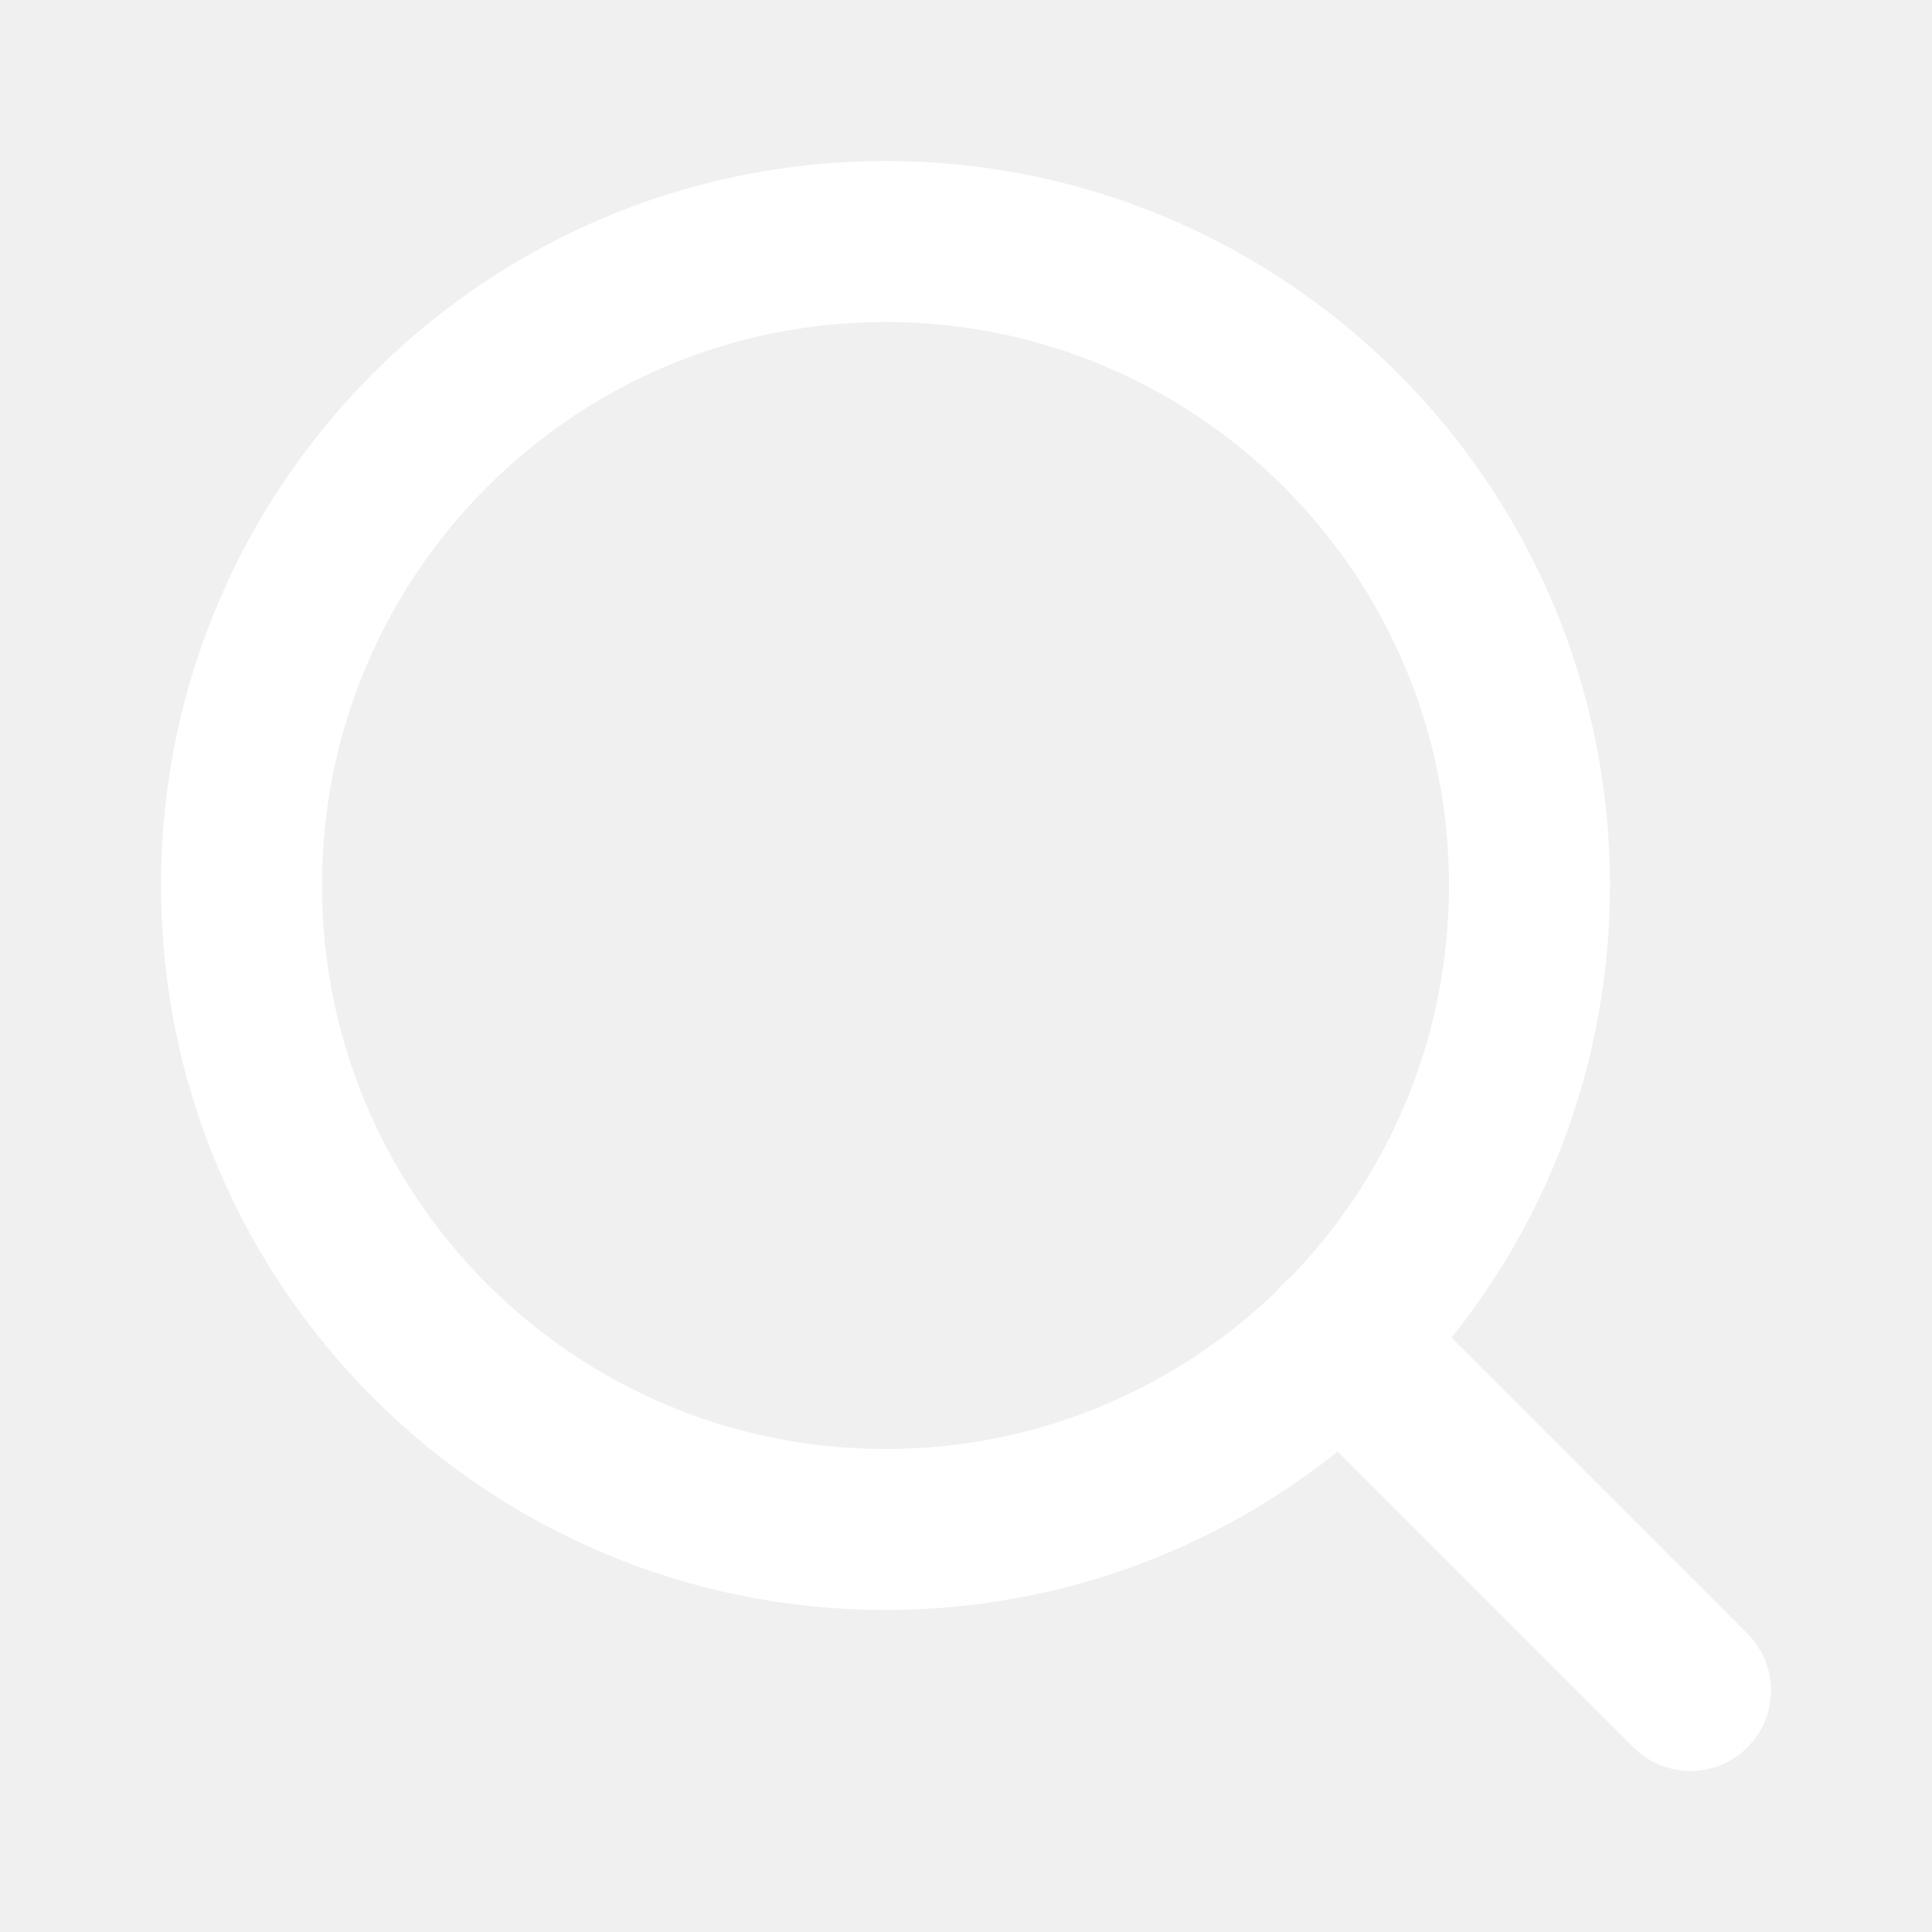
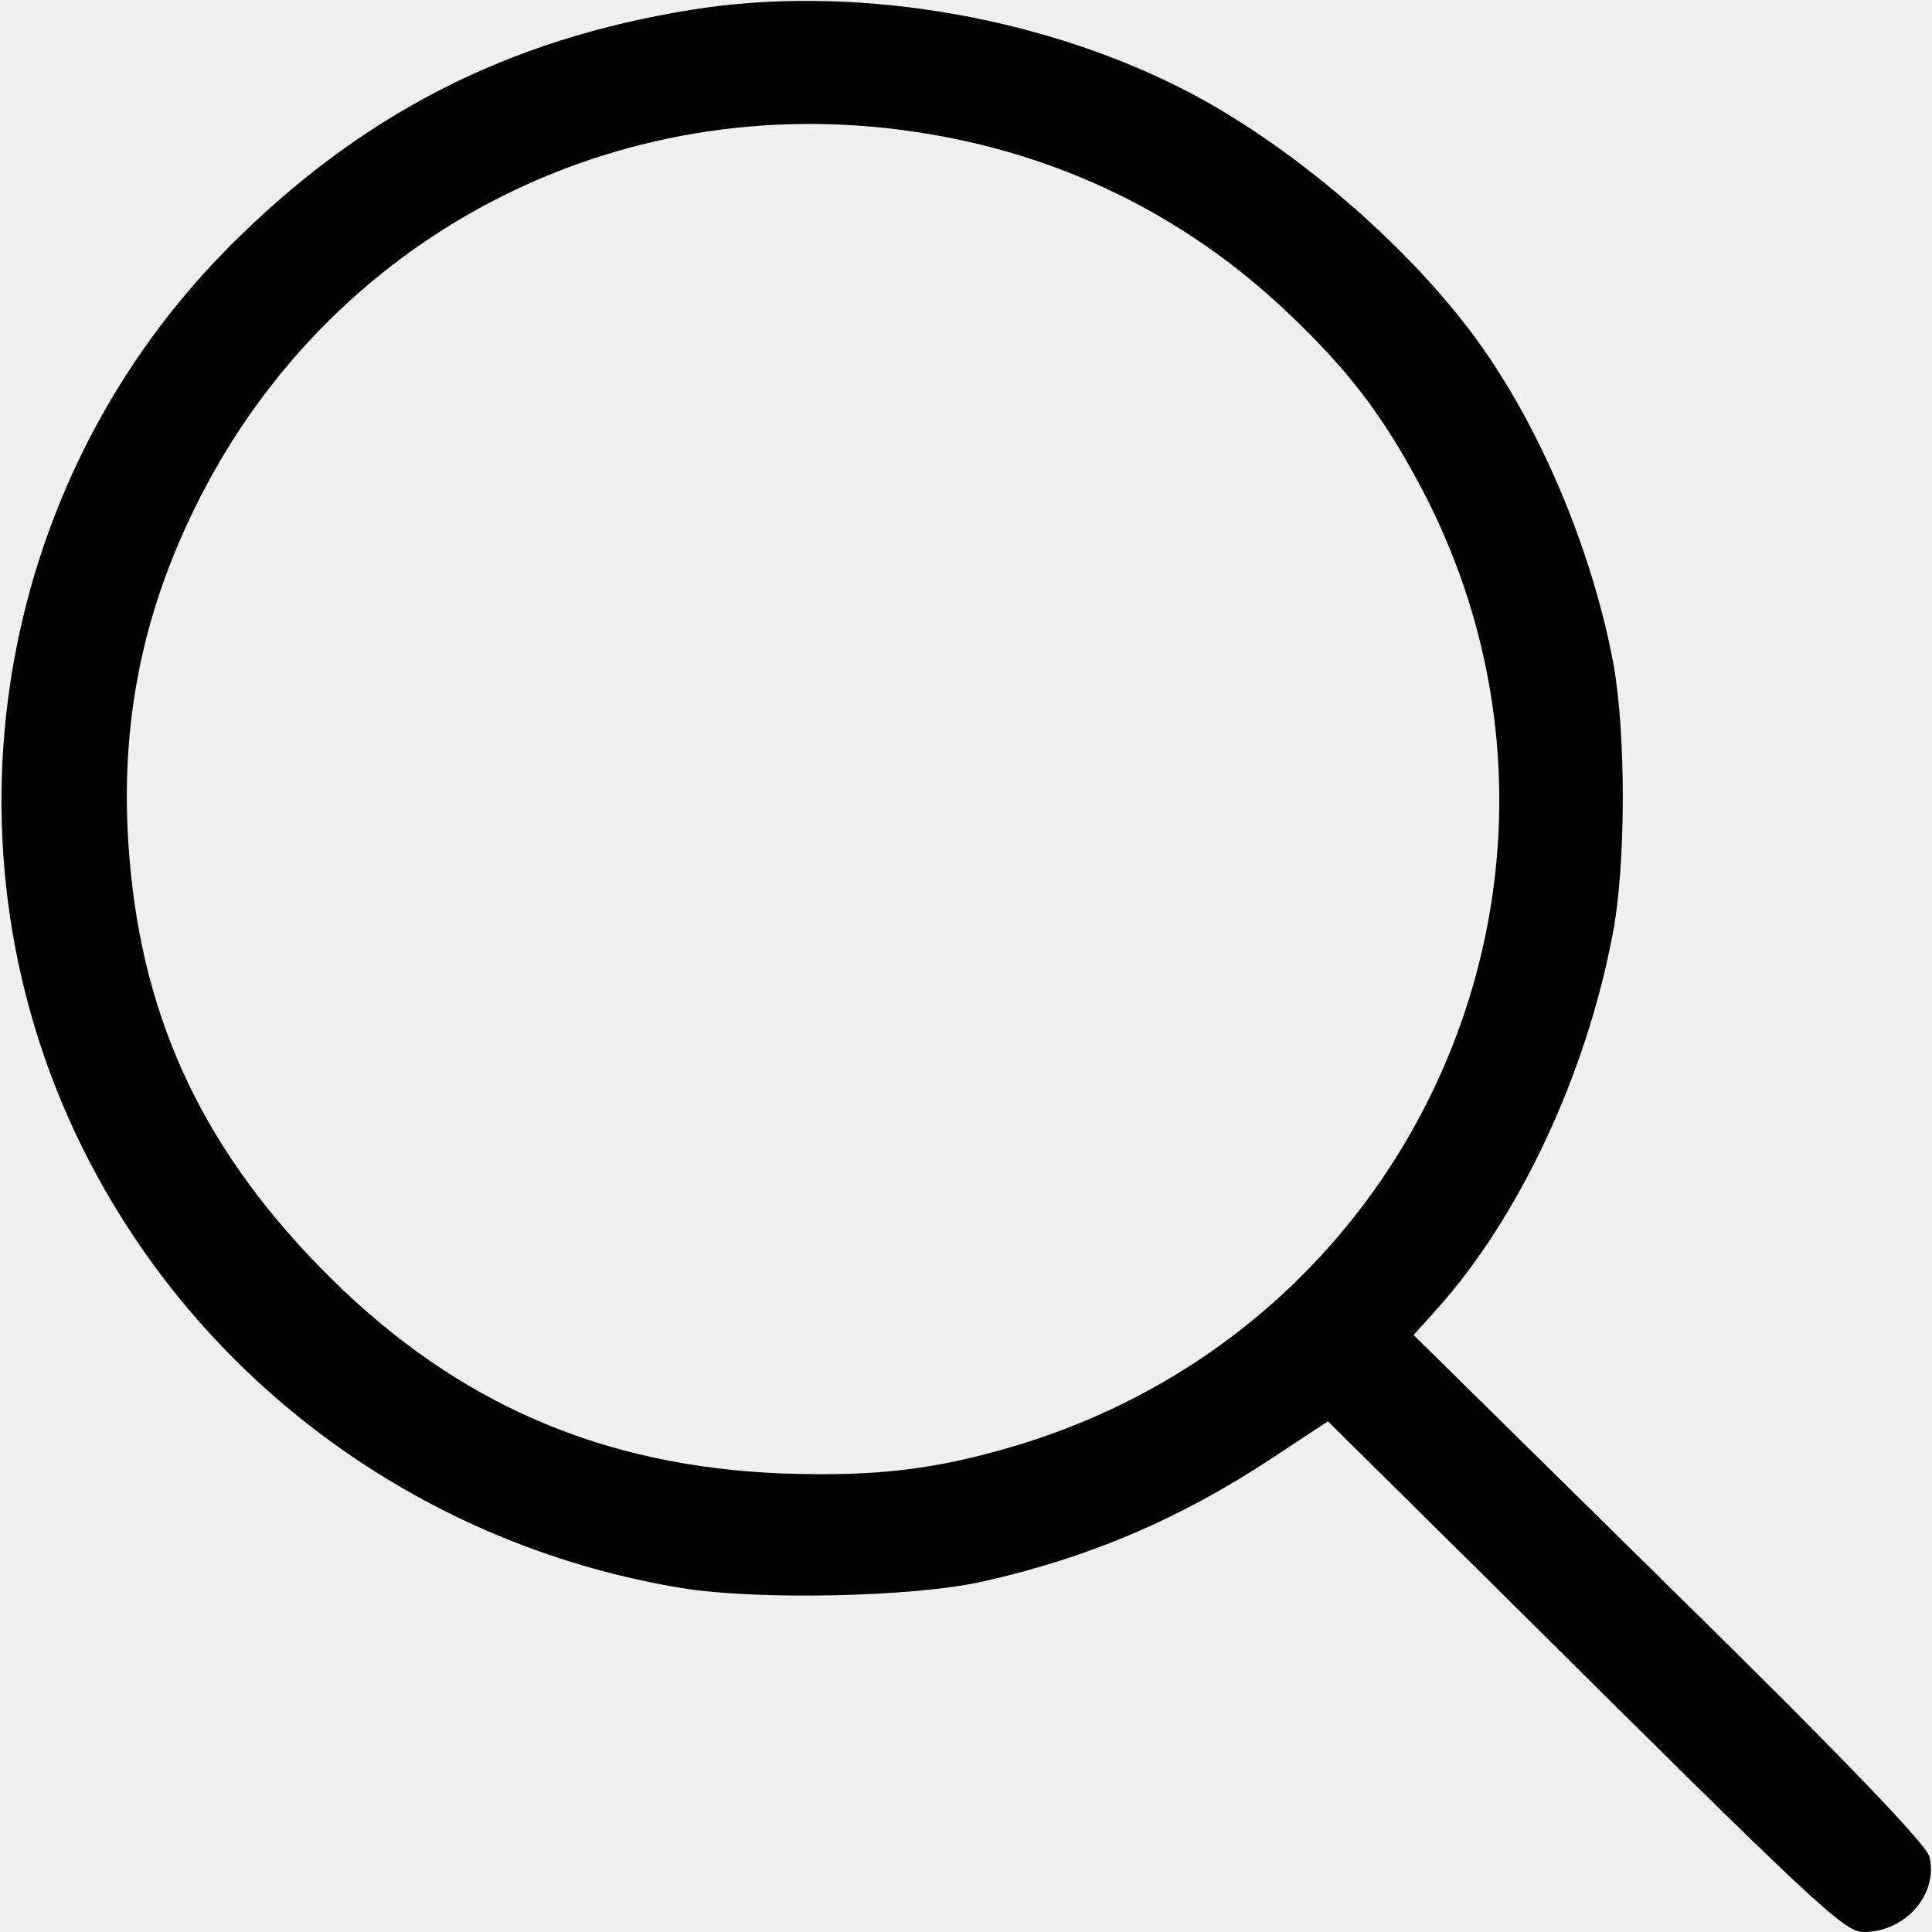
- <svg xmlns="http://www.w3.org/2000/svg" width="28" height="28" viewBox="0 0 24 24" fill="none" stroke="#ffffff" stroke-width="2" stroke-linecap="round" stroke-linejoin="round">
-   <circle cx="11" cy="11" r="8" />
-   <line x1="21" y1="21" x2="16.65" y2="16.65" />
+ <svg xmlns="http://www.w3.org/2000/svg" version="1.0" width="300pt" height="300pt" viewBox="0 0 300 300" preserveAspectRatio="xMidYMid meet">
+   <g transform="translate(0,300) scale(0.1,-0.1)" fill="#000000" stroke="none">
+     <path d="M1075 2985 c-288 -46 -516 -163 -722 -371 -383 -388 -461 -988 -191 -1460 188 -330 519 -558 897 -620 116 -19 359 -14 466 10 166 37 308 98 449 191 l88 58 282 -279 c482 -479 520 -514 550 -514 65 0 116 59 102 117 -5 19 -133 153 -404 419 l-397 391 36 40 c127 141 232 364 273 582 21 107 21 313 1 422 -32 169 -108 354 -203 489 -108 154 -300 319 -470 404 -226 114 -515 160 -757 121z m348 -190 c220 -33 416 -128 576 -280 93 -88 146 -157 204 -265 313 -582 14 -1301 -623 -1494 -126 -38 -219 -49 -365 -44 -279 11 -504 108 -701 303 -194 192 -292 396 -313 653 -16 192 15 365 99 538 205 425 654 660 1123 589z" />
+   </g>
</svg>
